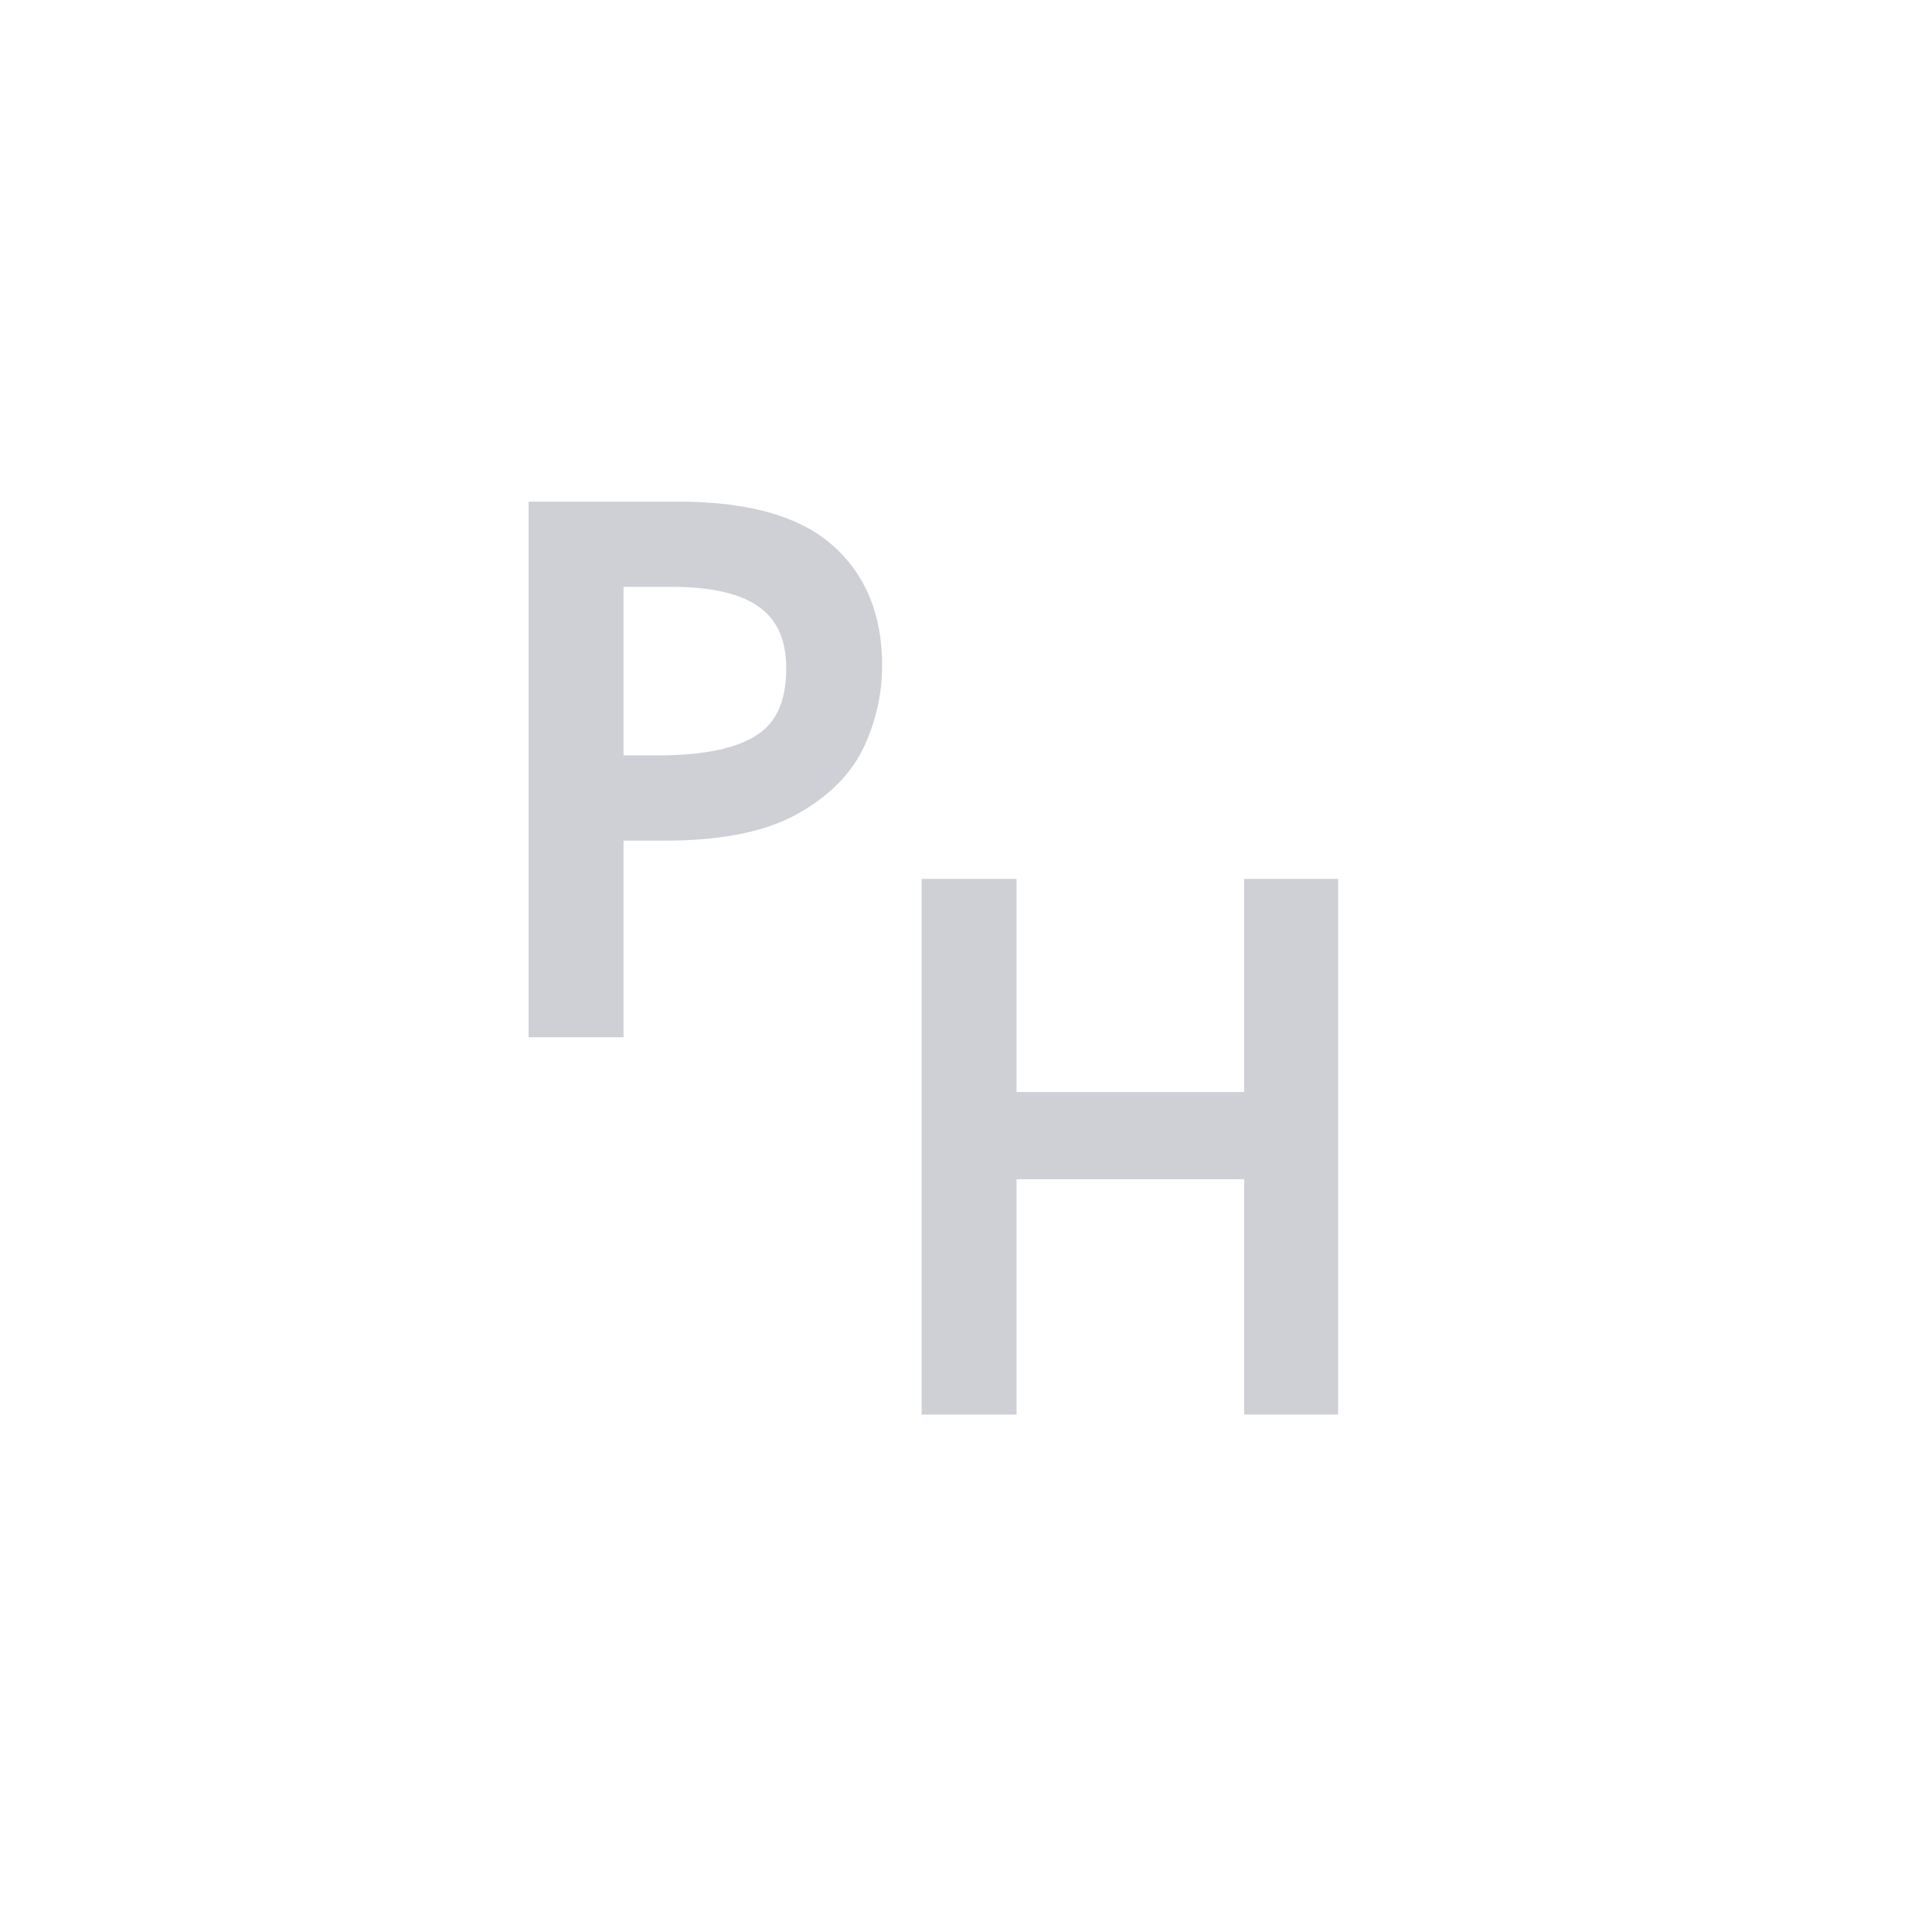
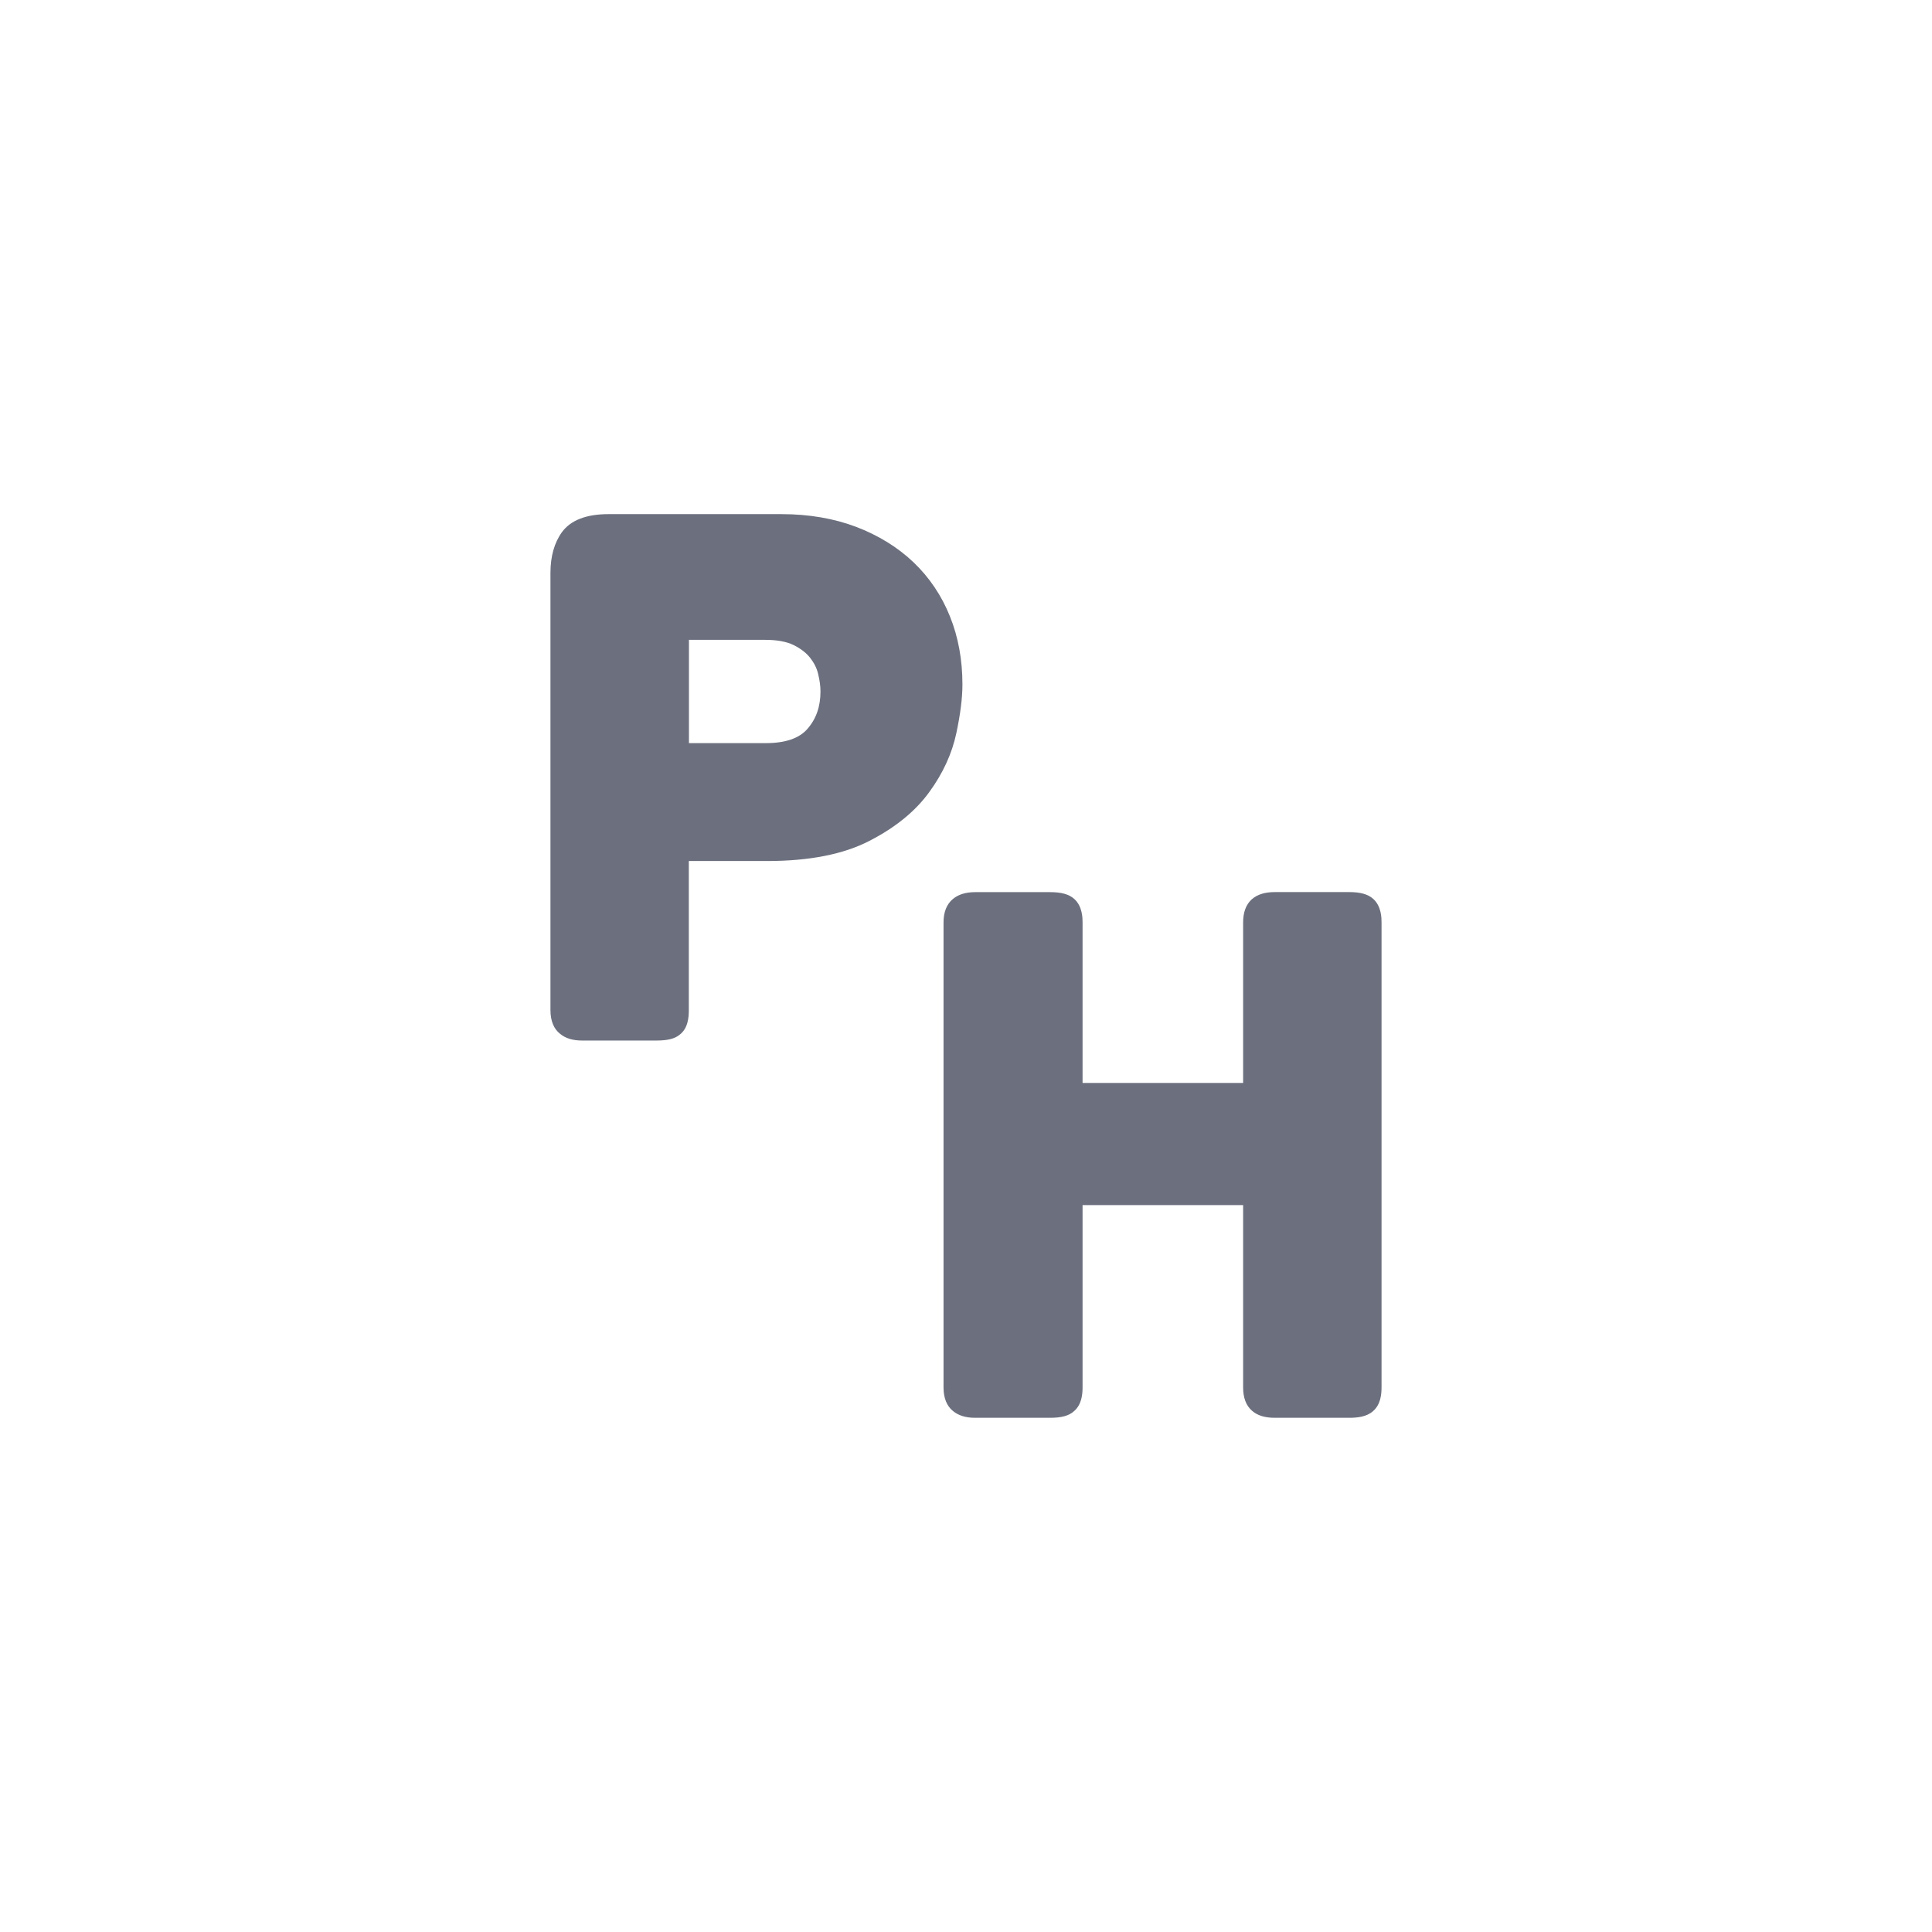
<svg xmlns="http://www.w3.org/2000/svg" version="1.1" id="Слой_1" x="0px" y="0px" width="31.167px" height="31.167px" viewBox="0 0 31.167 31.167" enable-background="new 0 0 31.167 31.167" xml:space="preserve">
  <g>
    <g>
-       <text transform="matrix(1 0 0 1 7.668 16.4829)" fill="#CED0D6" stroke="#CED0D6" stroke-width="0.5" stroke-miterlimit="10" font-family="'PFBeauSansPro-Bold'" font-size="11.4">P</text>
-     </g>
-     <g>
-       <text transform="matrix(1 0 0 1 14.0083 22.5698)" fill="#CED0D6" stroke="#CED0D6" stroke-width="0.5" stroke-miterlimit="10" font-family="'PFBeauSansPro-Bold'" font-size="11.4">H</text>
+       <path fill="#6C707E" d="M15.526,11.041c0-0.395-0.067-0.764-0.201-1.096c-0.134-0.336-0.333-0.631-0.59-0.876    c-0.255-0.242-0.567-0.434-0.927-0.571c-0.358-0.135-0.762-0.204-1.2-0.204H9.815c-0.356,0-0.609,0.098-0.75,0.291    C8.943,8.754,8.88,8.975,8.88,9.24v7.056c0,0.171,0.053,0.3,0.152,0.379c0.089,0.075,0.207,0.111,0.36,0.111h1.197    c0.179,0,0.295-0.029,0.371-0.091c0.137-0.101,0.152-0.276,0.152-0.399v-2.406h1.266c0.677,0,1.231-0.109,1.647-0.325    c0.418-0.214,0.743-0.479,0.966-0.787c0.222-0.304,0.368-0.625,0.437-0.952C15.494,11.514,15.526,11.257,15.526,11.041z     M13.236,11.155c0,0.244-0.069,0.442-0.212,0.605c-0.132,0.151-0.356,0.228-0.667,0.228h-1.243v-1.666h1.231    c0.188,0,0.342,0.028,0.455,0.083c0.114,0.056,0.204,0.125,0.267,0.204c0.065,0.083,0.108,0.167,0.13,0.258    C13.223,10.972,13.236,11.069,13.236,11.155z" />
+       <path fill="#6C707E" d="M22.152,14.5c-0.085-0.075-0.205-0.109-0.389-0.109h-1.196c-0.162,0-0.283,0.037-0.375,0.118    c-0.092,0.084-0.138,0.209-0.138,0.372v2.589h-2.59v-2.589c0-0.064,0-0.261-0.135-0.38c-0.085-0.075-0.205-0.109-0.389-0.109    h-1.208c-0.149,0-0.27,0.036-0.358,0.109c-0.102,0.084-0.153,0.212-0.153,0.38v7.501c0,0.171,0.053,0.3,0.151,0.379    c0.09,0.075,0.207,0.111,0.36,0.111h1.208c0.186,0,0.307-0.034,0.386-0.107c0.123-0.105,0.138-0.27,0.138-0.383v-2.941h2.59v2.941    c0,0.165,0.047,0.291,0.14,0.373c0.087,0.079,0.209,0.117,0.373,0.117h1.196c0.125,0,0.282-0.013,0.386-0.107    c0.123-0.105,0.138-0.27,0.138-0.383v-7.501C22.287,14.816,22.287,14.62,22.152,14.5z" />
    </g>
  </g>
</svg>
